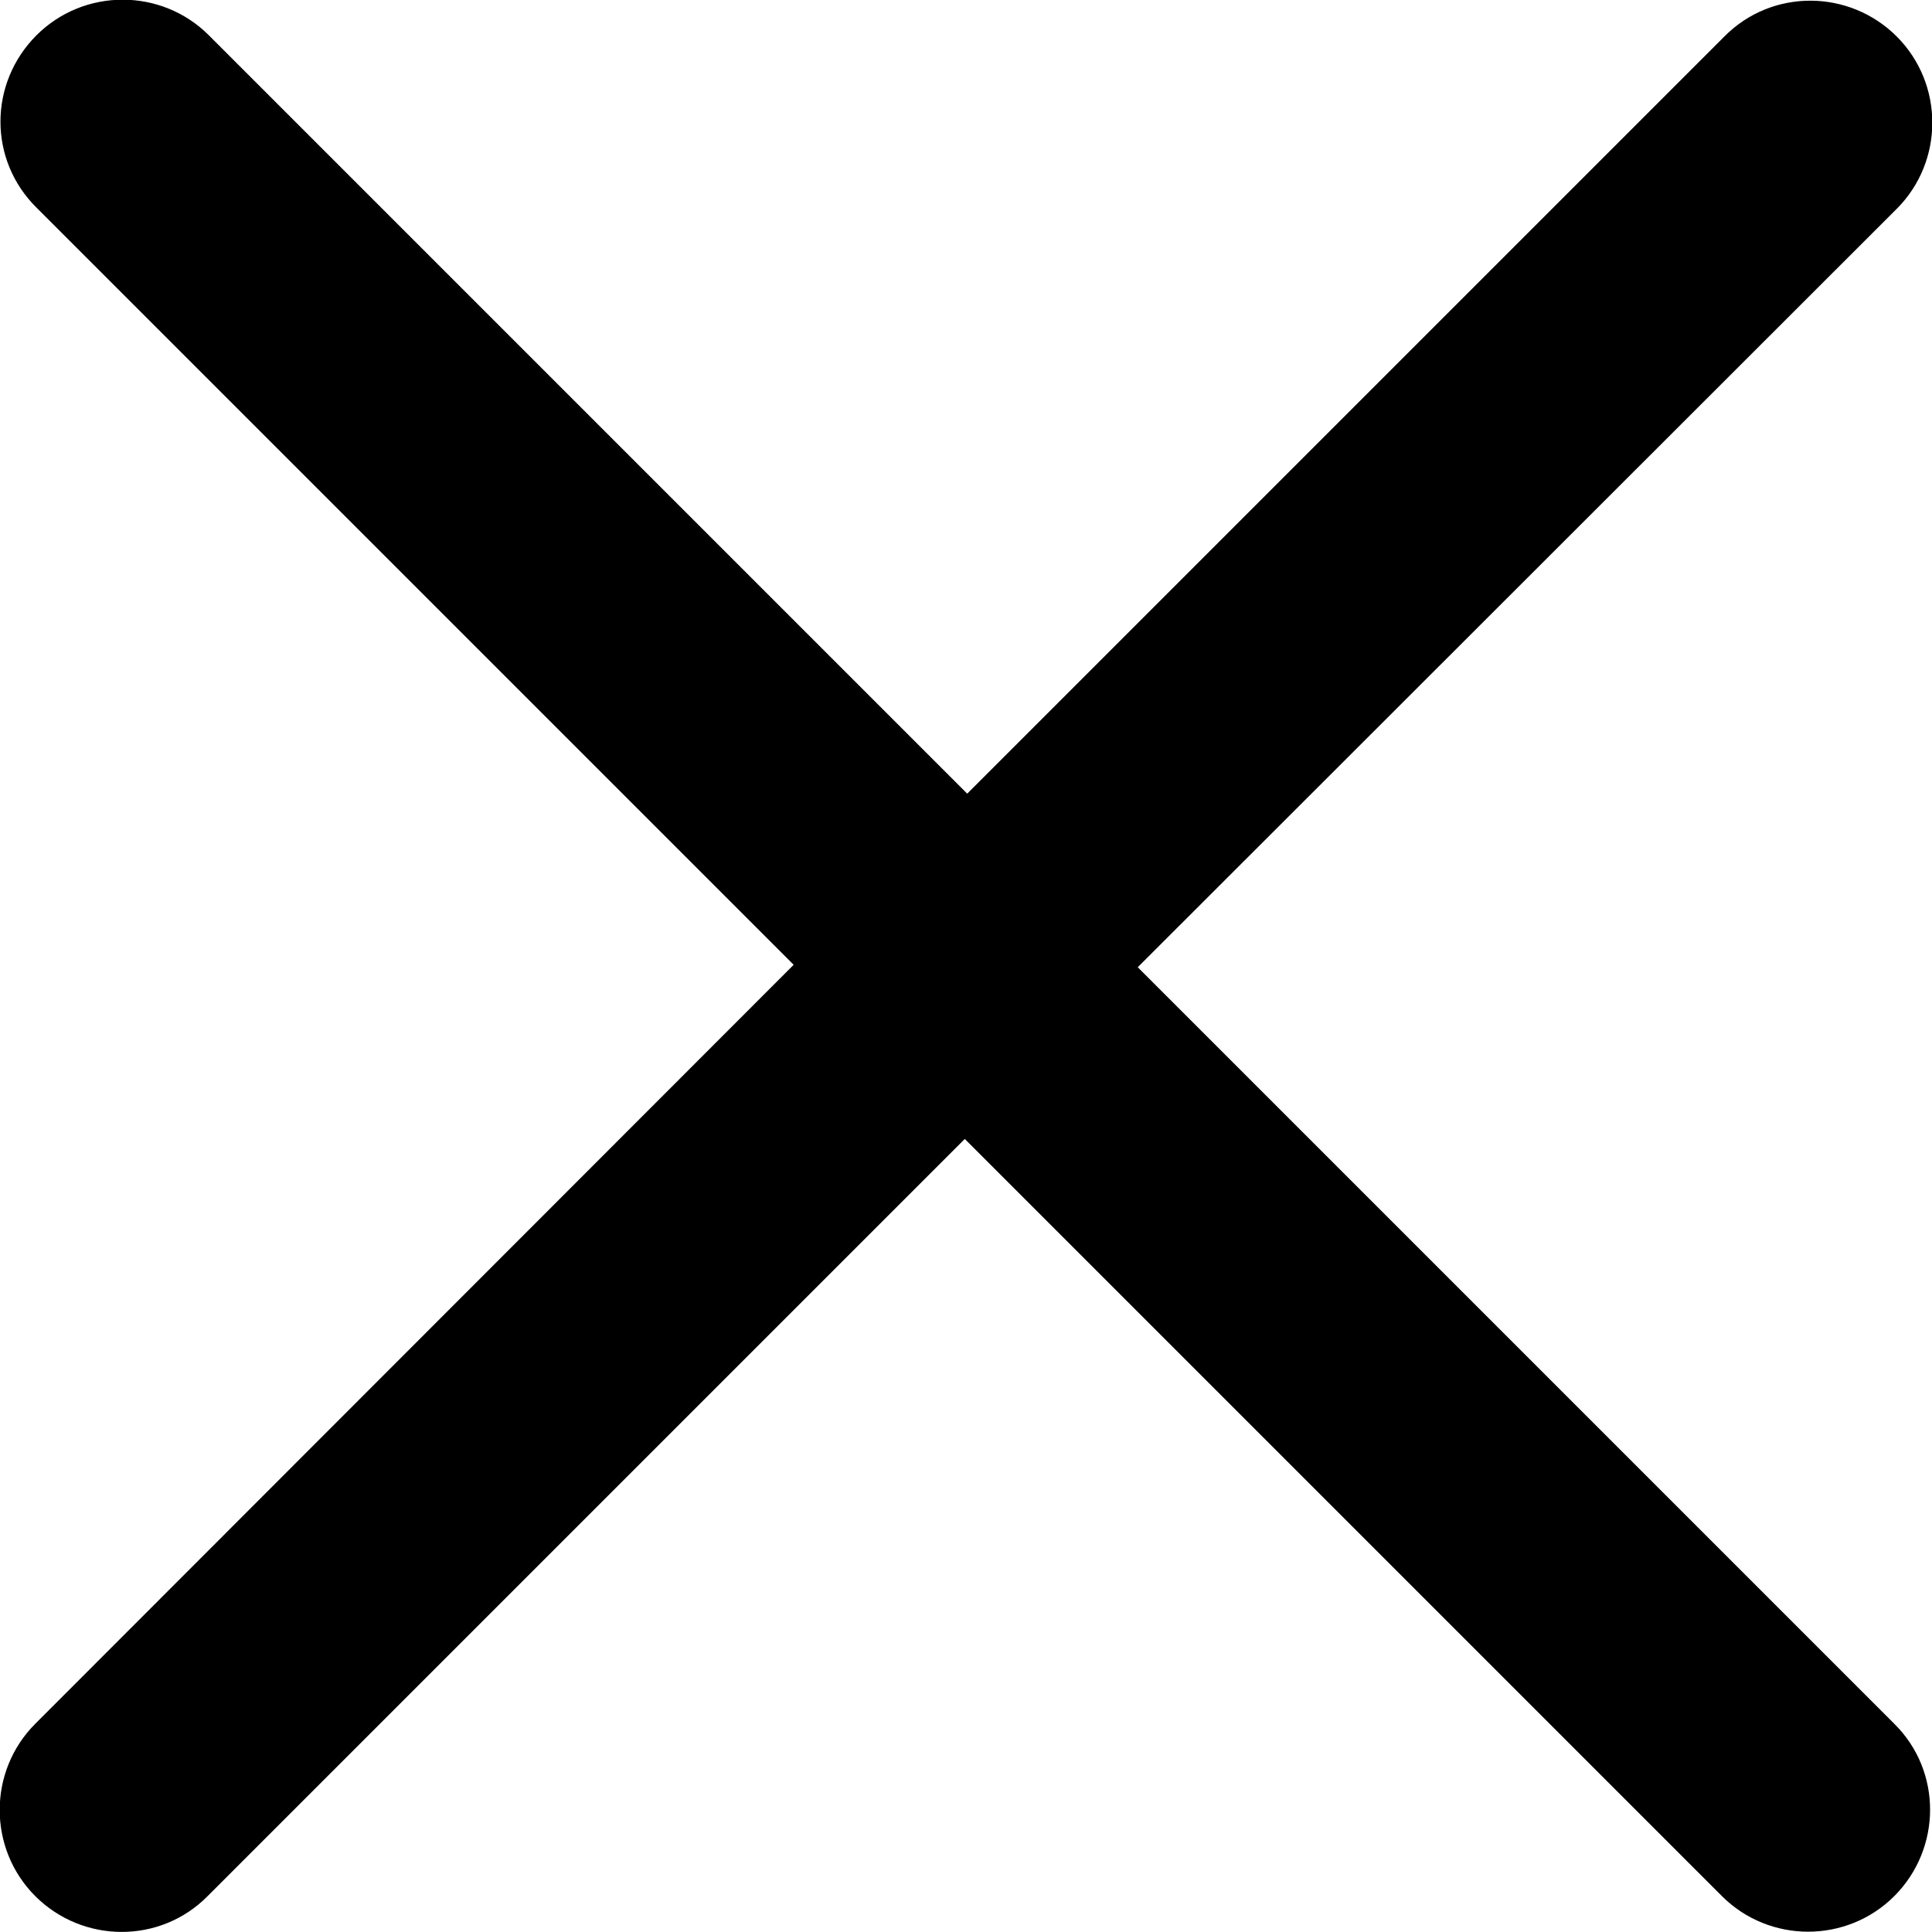
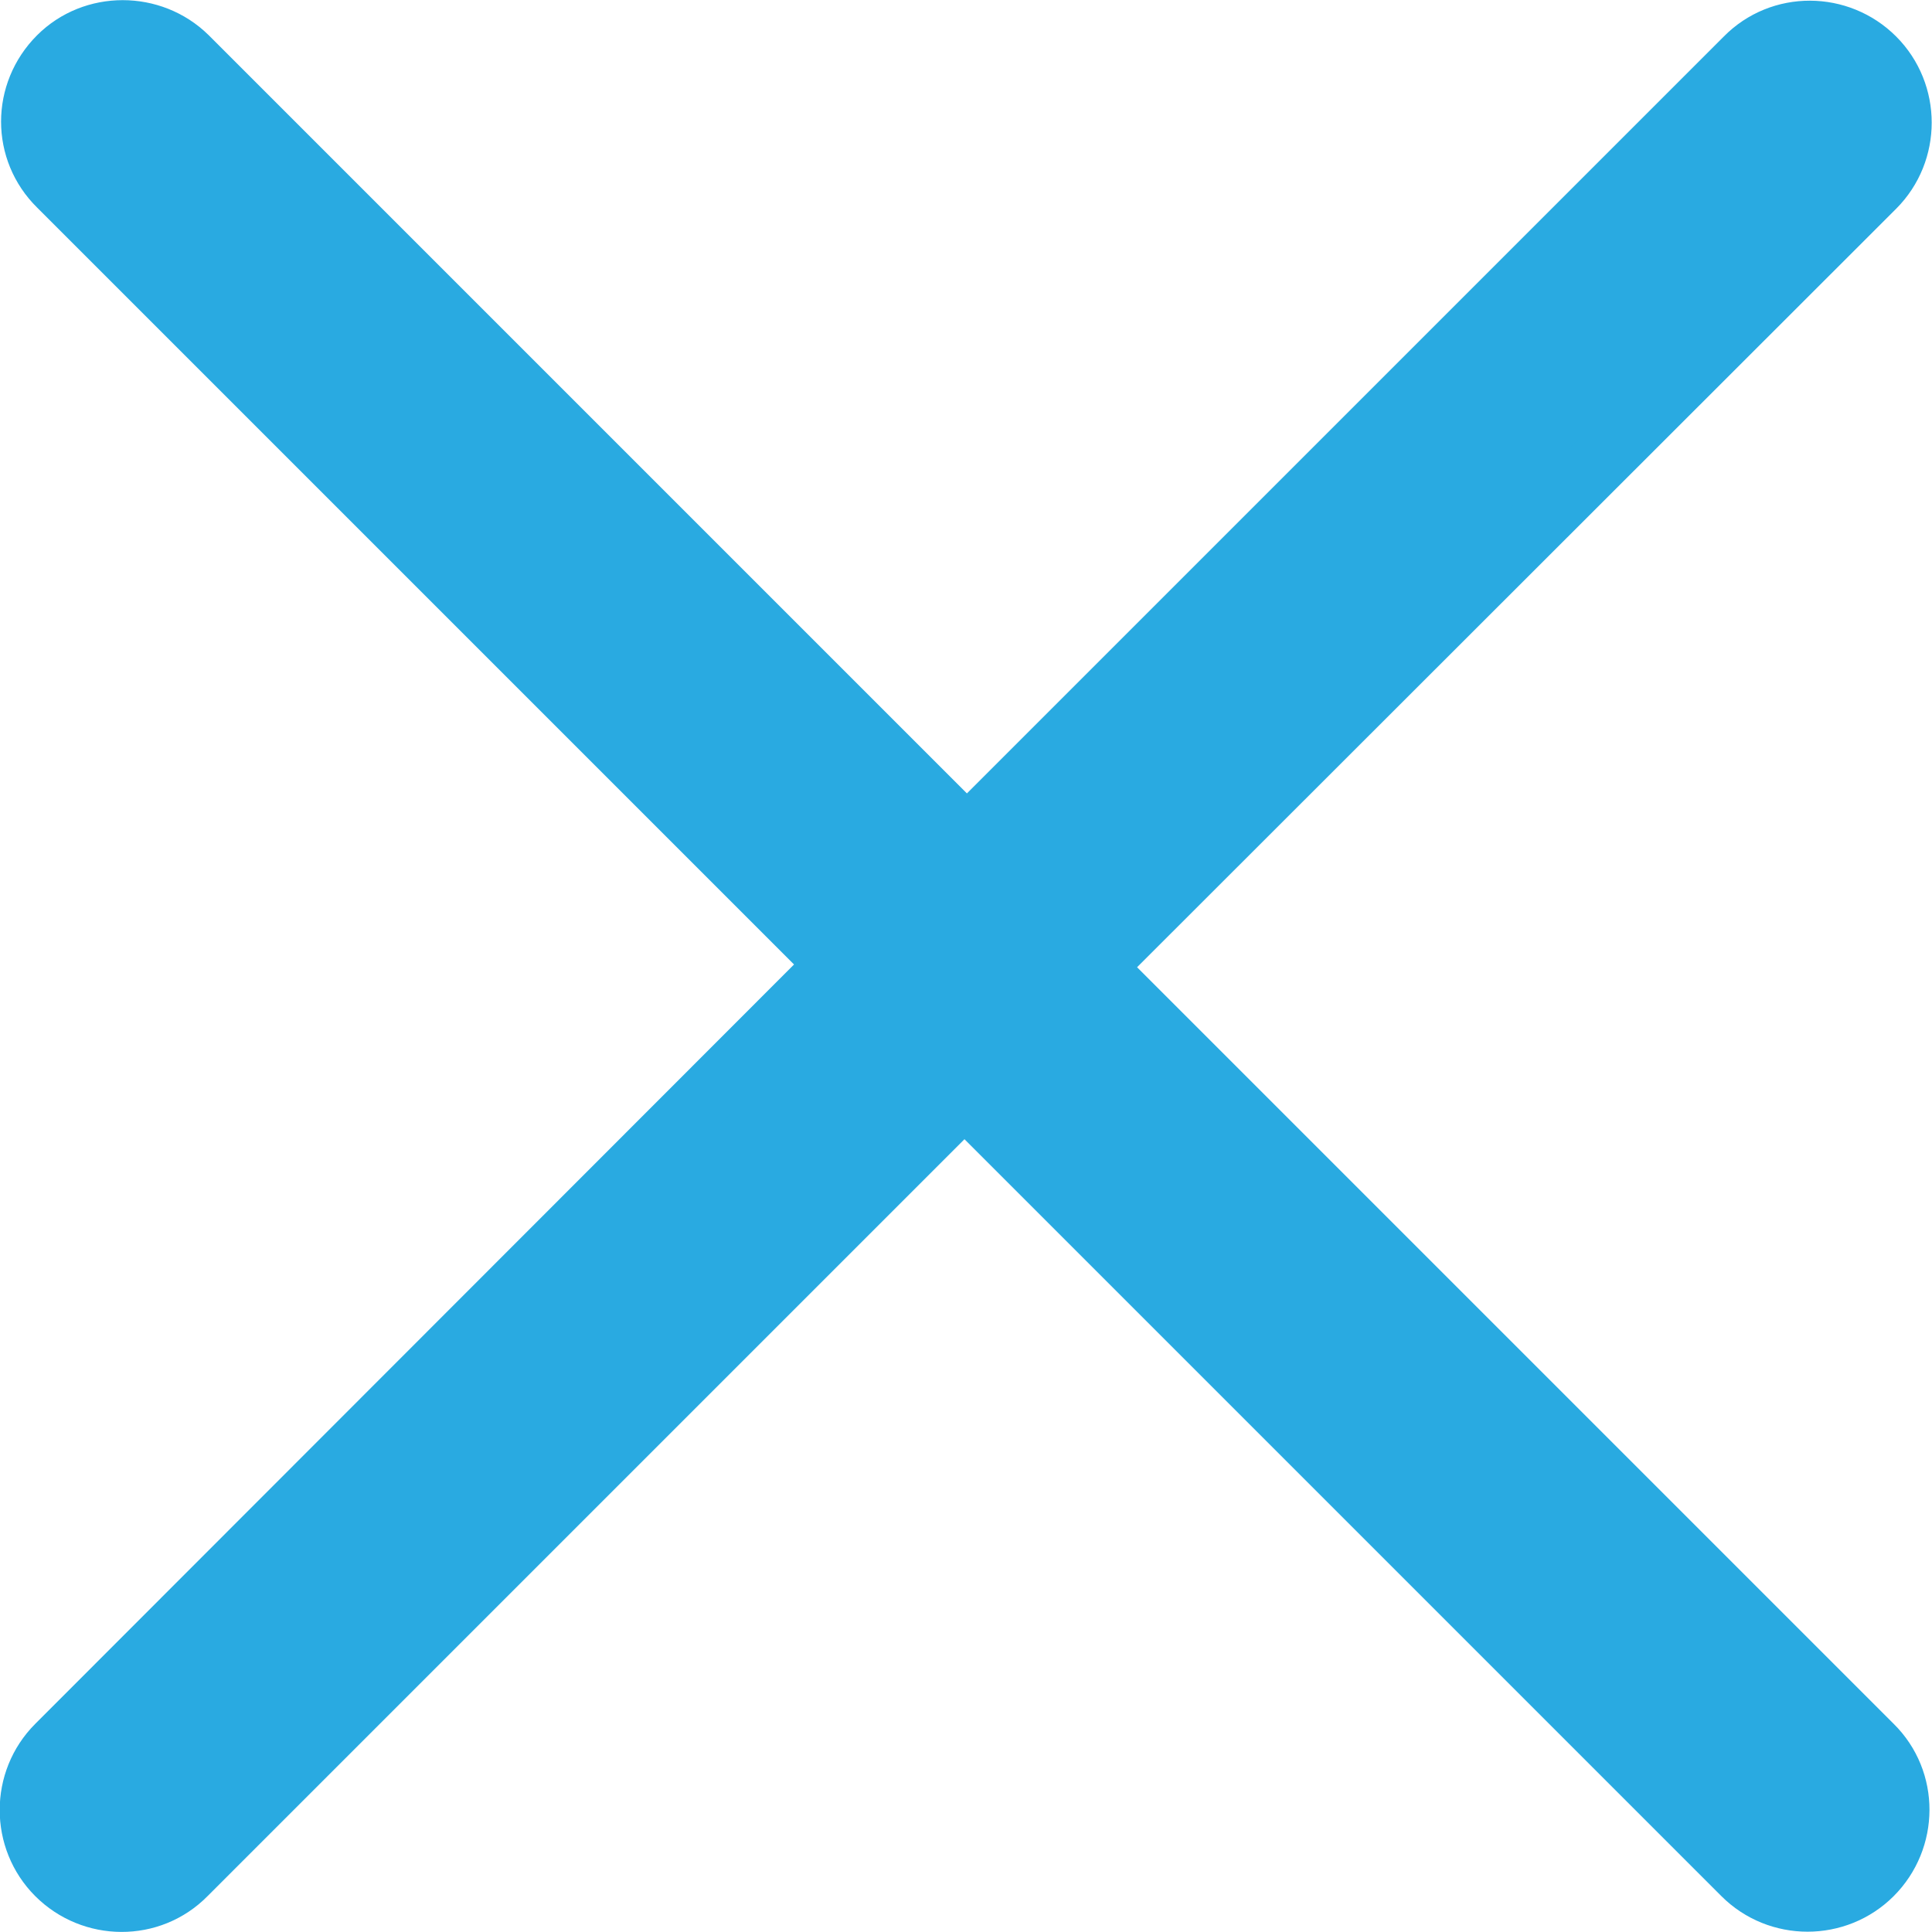
- <svg xmlns="http://www.w3.org/2000/svg" id="a" width="31.58" height="31.58" viewBox="0 0 31.58 31.58">
-   <path d="M17.91,15.79L30.65,3.06c.58-.58.58-1.53,0-2.11s-1.53-.59-2.11,0l-12.73,12.73L3.06.93c-.58-.58-1.53-.58-2.11,0-.59.59-.59,1.53,0,2.11l12.73,12.73L.93,28.53c-.58.58-.58,1.53,0,2.11s1.53.59,2.11,0l12.73-12.73,12.73,12.73c.58.58,1.53.58,2.11,0s.59-1.53,0-2.11l-12.73-12.73Z" stroke="#000" stroke-miterlimit="10" />
+ <svg xmlns="http://www.w3.org/2000/svg" id="a" width="31.59" height="31.58" viewBox="0 0 31.59 31.58">
+   <path d="M17.91,15.79L30.65,3.06c.58-.58.58-1.53,0-2.11s-1.53-.59-2.11,0l-12.73,12.73L3.06.93C2.48.36,1.53.36.96.93c-.59.59-.59,1.53,0,2.11l12.73,12.73L.93,28.54c-.58.58-.58,1.53,0,2.11s1.53.59,2.11,0l12.73-12.73,12.73,12.73c.58.58,1.53.58,2.11,0s.59-1.53,0-2.11l-12.73-12.73h.03Z" fill="#29aae1" stroke="#29aae1" stroke-miterlimit="10" />
</svg>
